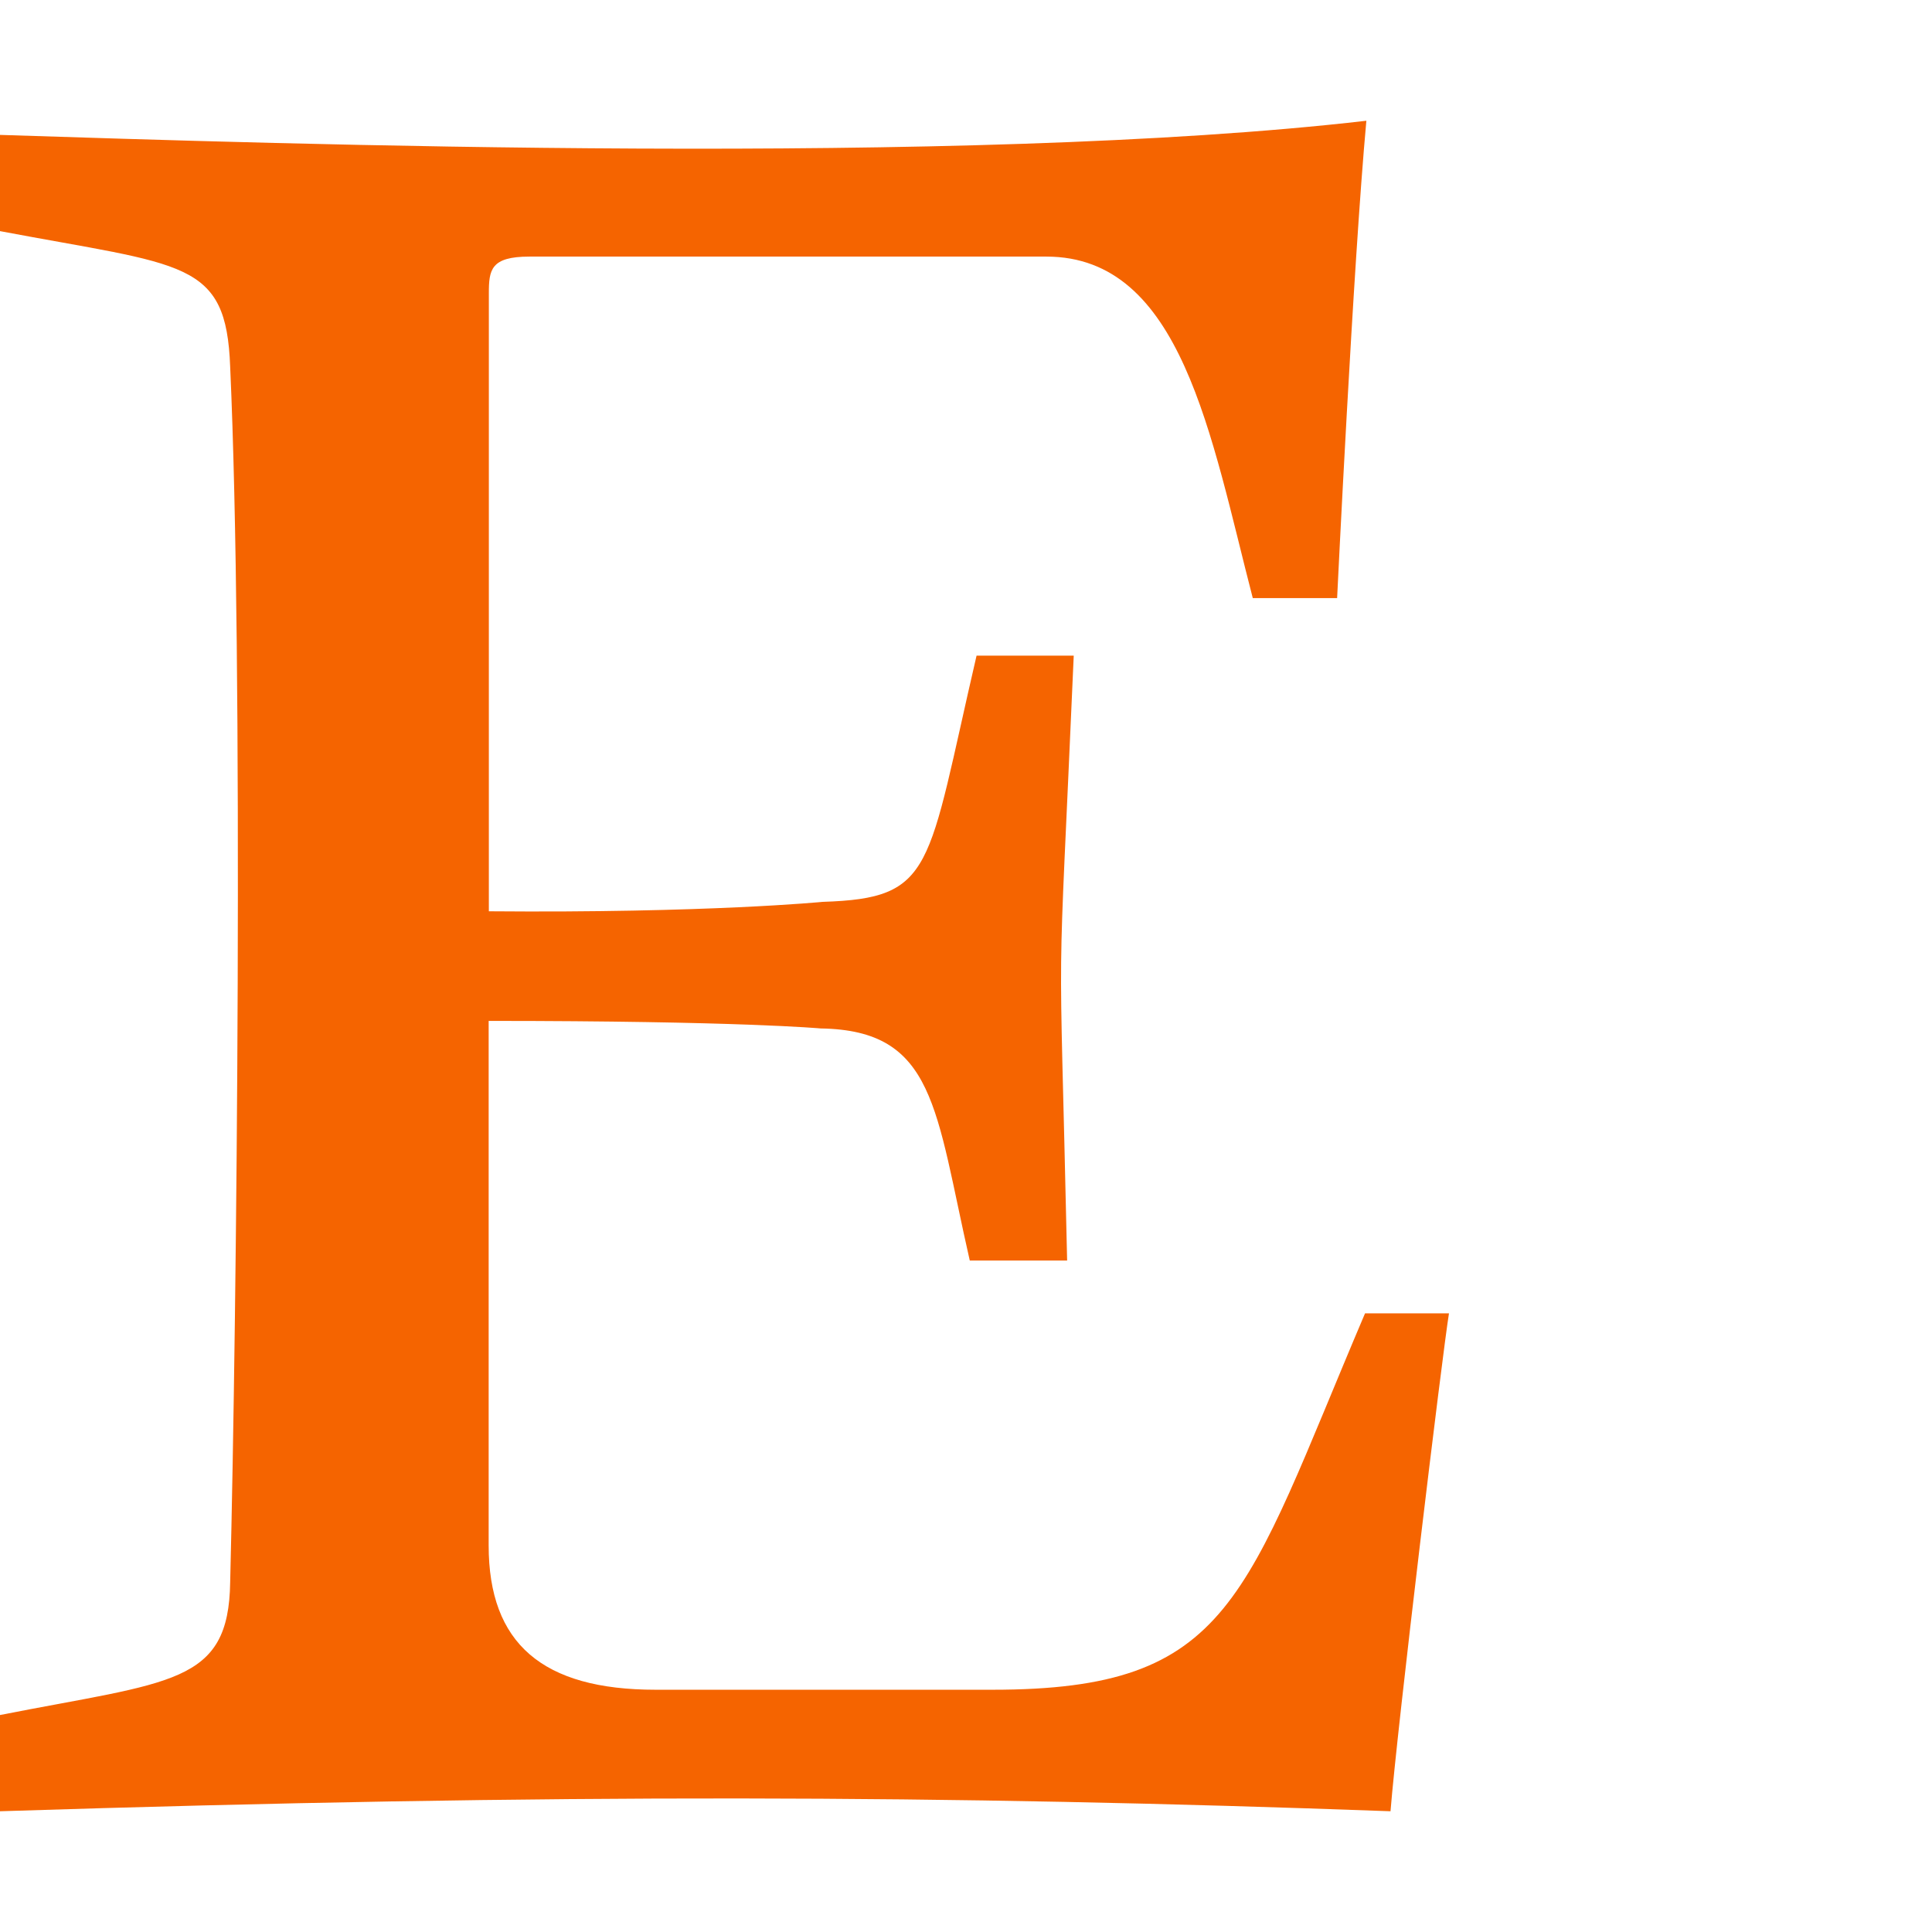
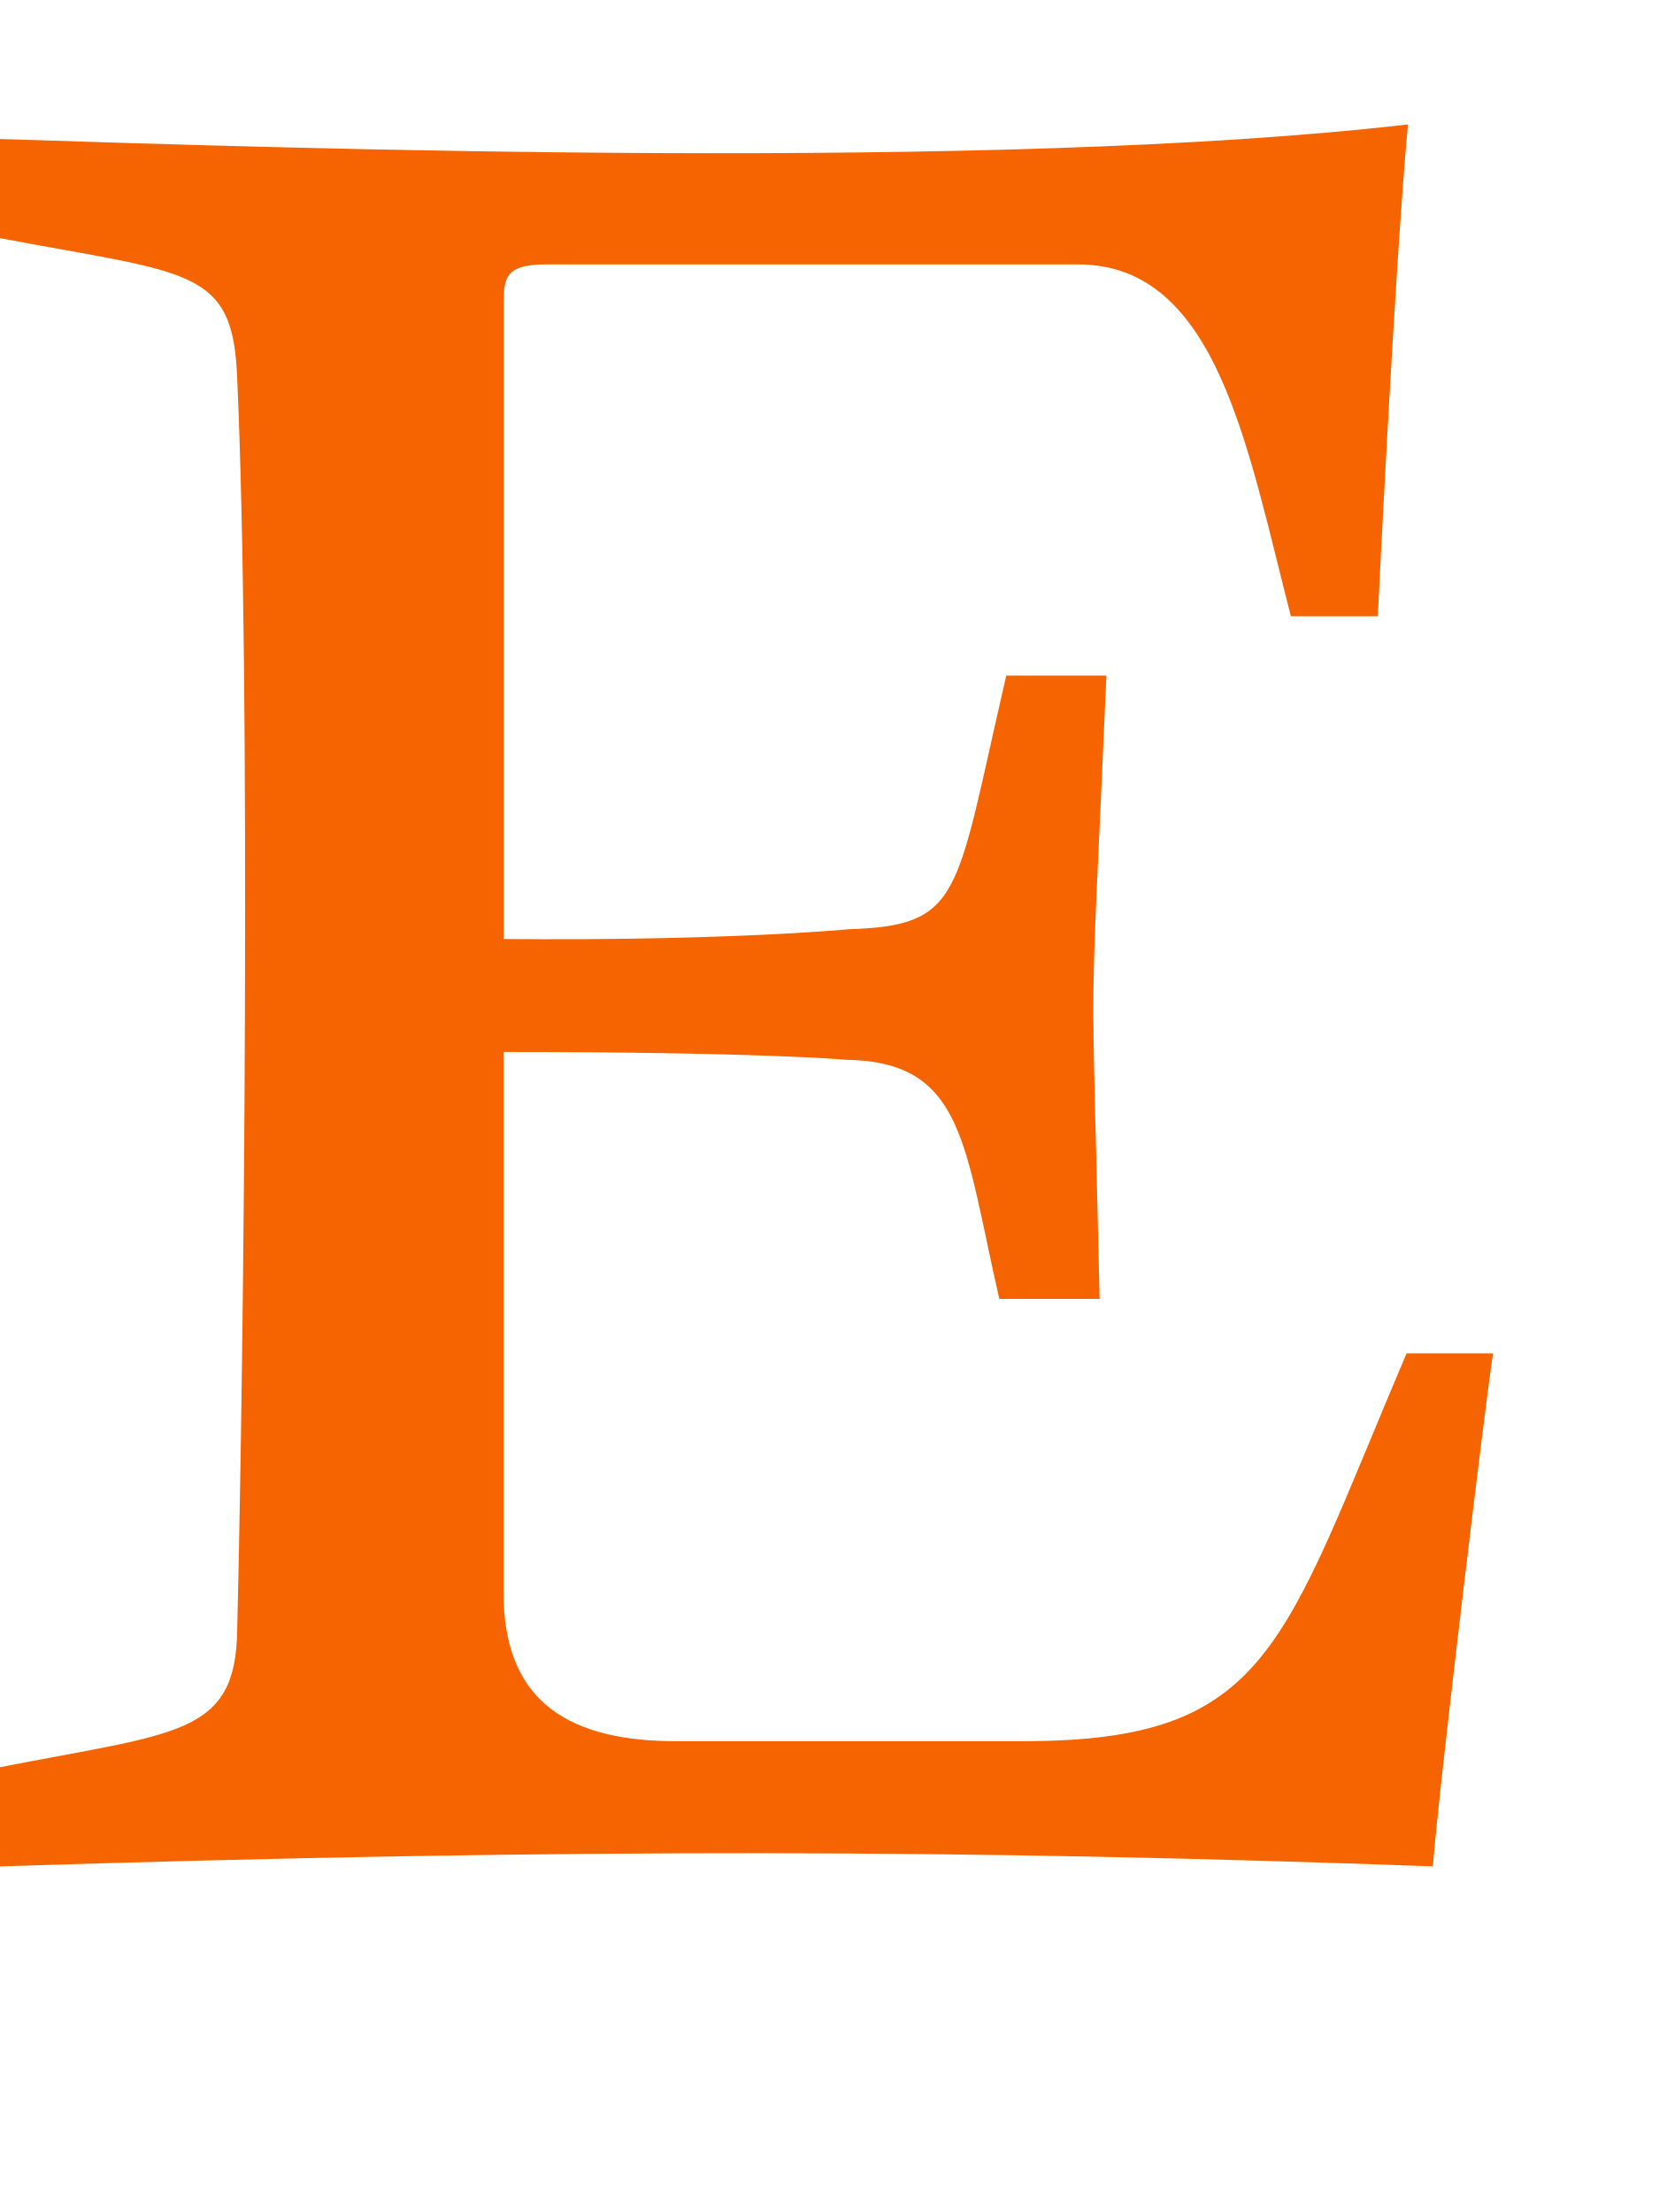
- <svg xmlns="http://www.w3.org/2000/svg" aria-hidden="true" focusable="false" data-prefix="fab" data-icon="etsy" class="svg-inline--fa fa-etsy" role="img" viewBox="0 0 512 512">
+ <svg xmlns="http://www.w3.org/2000/svg" aria-hidden="true" focusable="false" data-prefix="fab" data-icon="etsy" class="svg-inline--fa fa-etsy" role="img" viewBox="0 0 384 512" style="transform: scale(0.9)">
  <path fill="rgb(245, 100, 0)" d="M384 348c-1.75 10.75-13.75 110-15.5 132-117.9-4.299-219.9-4.743-368.5 0v-25.5c45.46-8.948 60.63-8.019 61-35.25 1.793-72.32 3.524-244.1 0-322-1.029-28.46-12.13-26.76-61-36v-25.5c73.89 2.358 255.9 8.551 362.1-3.75-3.5 38.25-7.75 126.5-7.75 126.5H332C320.9 115.7 313.2 68 277.3 68h-137c-10.25 0-10.75 3.5-10.75 9.75V241.5c58 .5 88.5-2.5 88.5-2.5 29.77-.951 27.56-8.502 40.75-65.25h25.75c-4.407 101.4-3.91 61.83-1.75 160.3H257c-9.155-40.09-9.065-61.04-39.5-61.5 0 0-21.5-2-88-2v139c0 26 14.25 38.25 44.25 38.25H263c63.64 0 66.56-24.1 98.75-99.75H384z" />
</svg>
